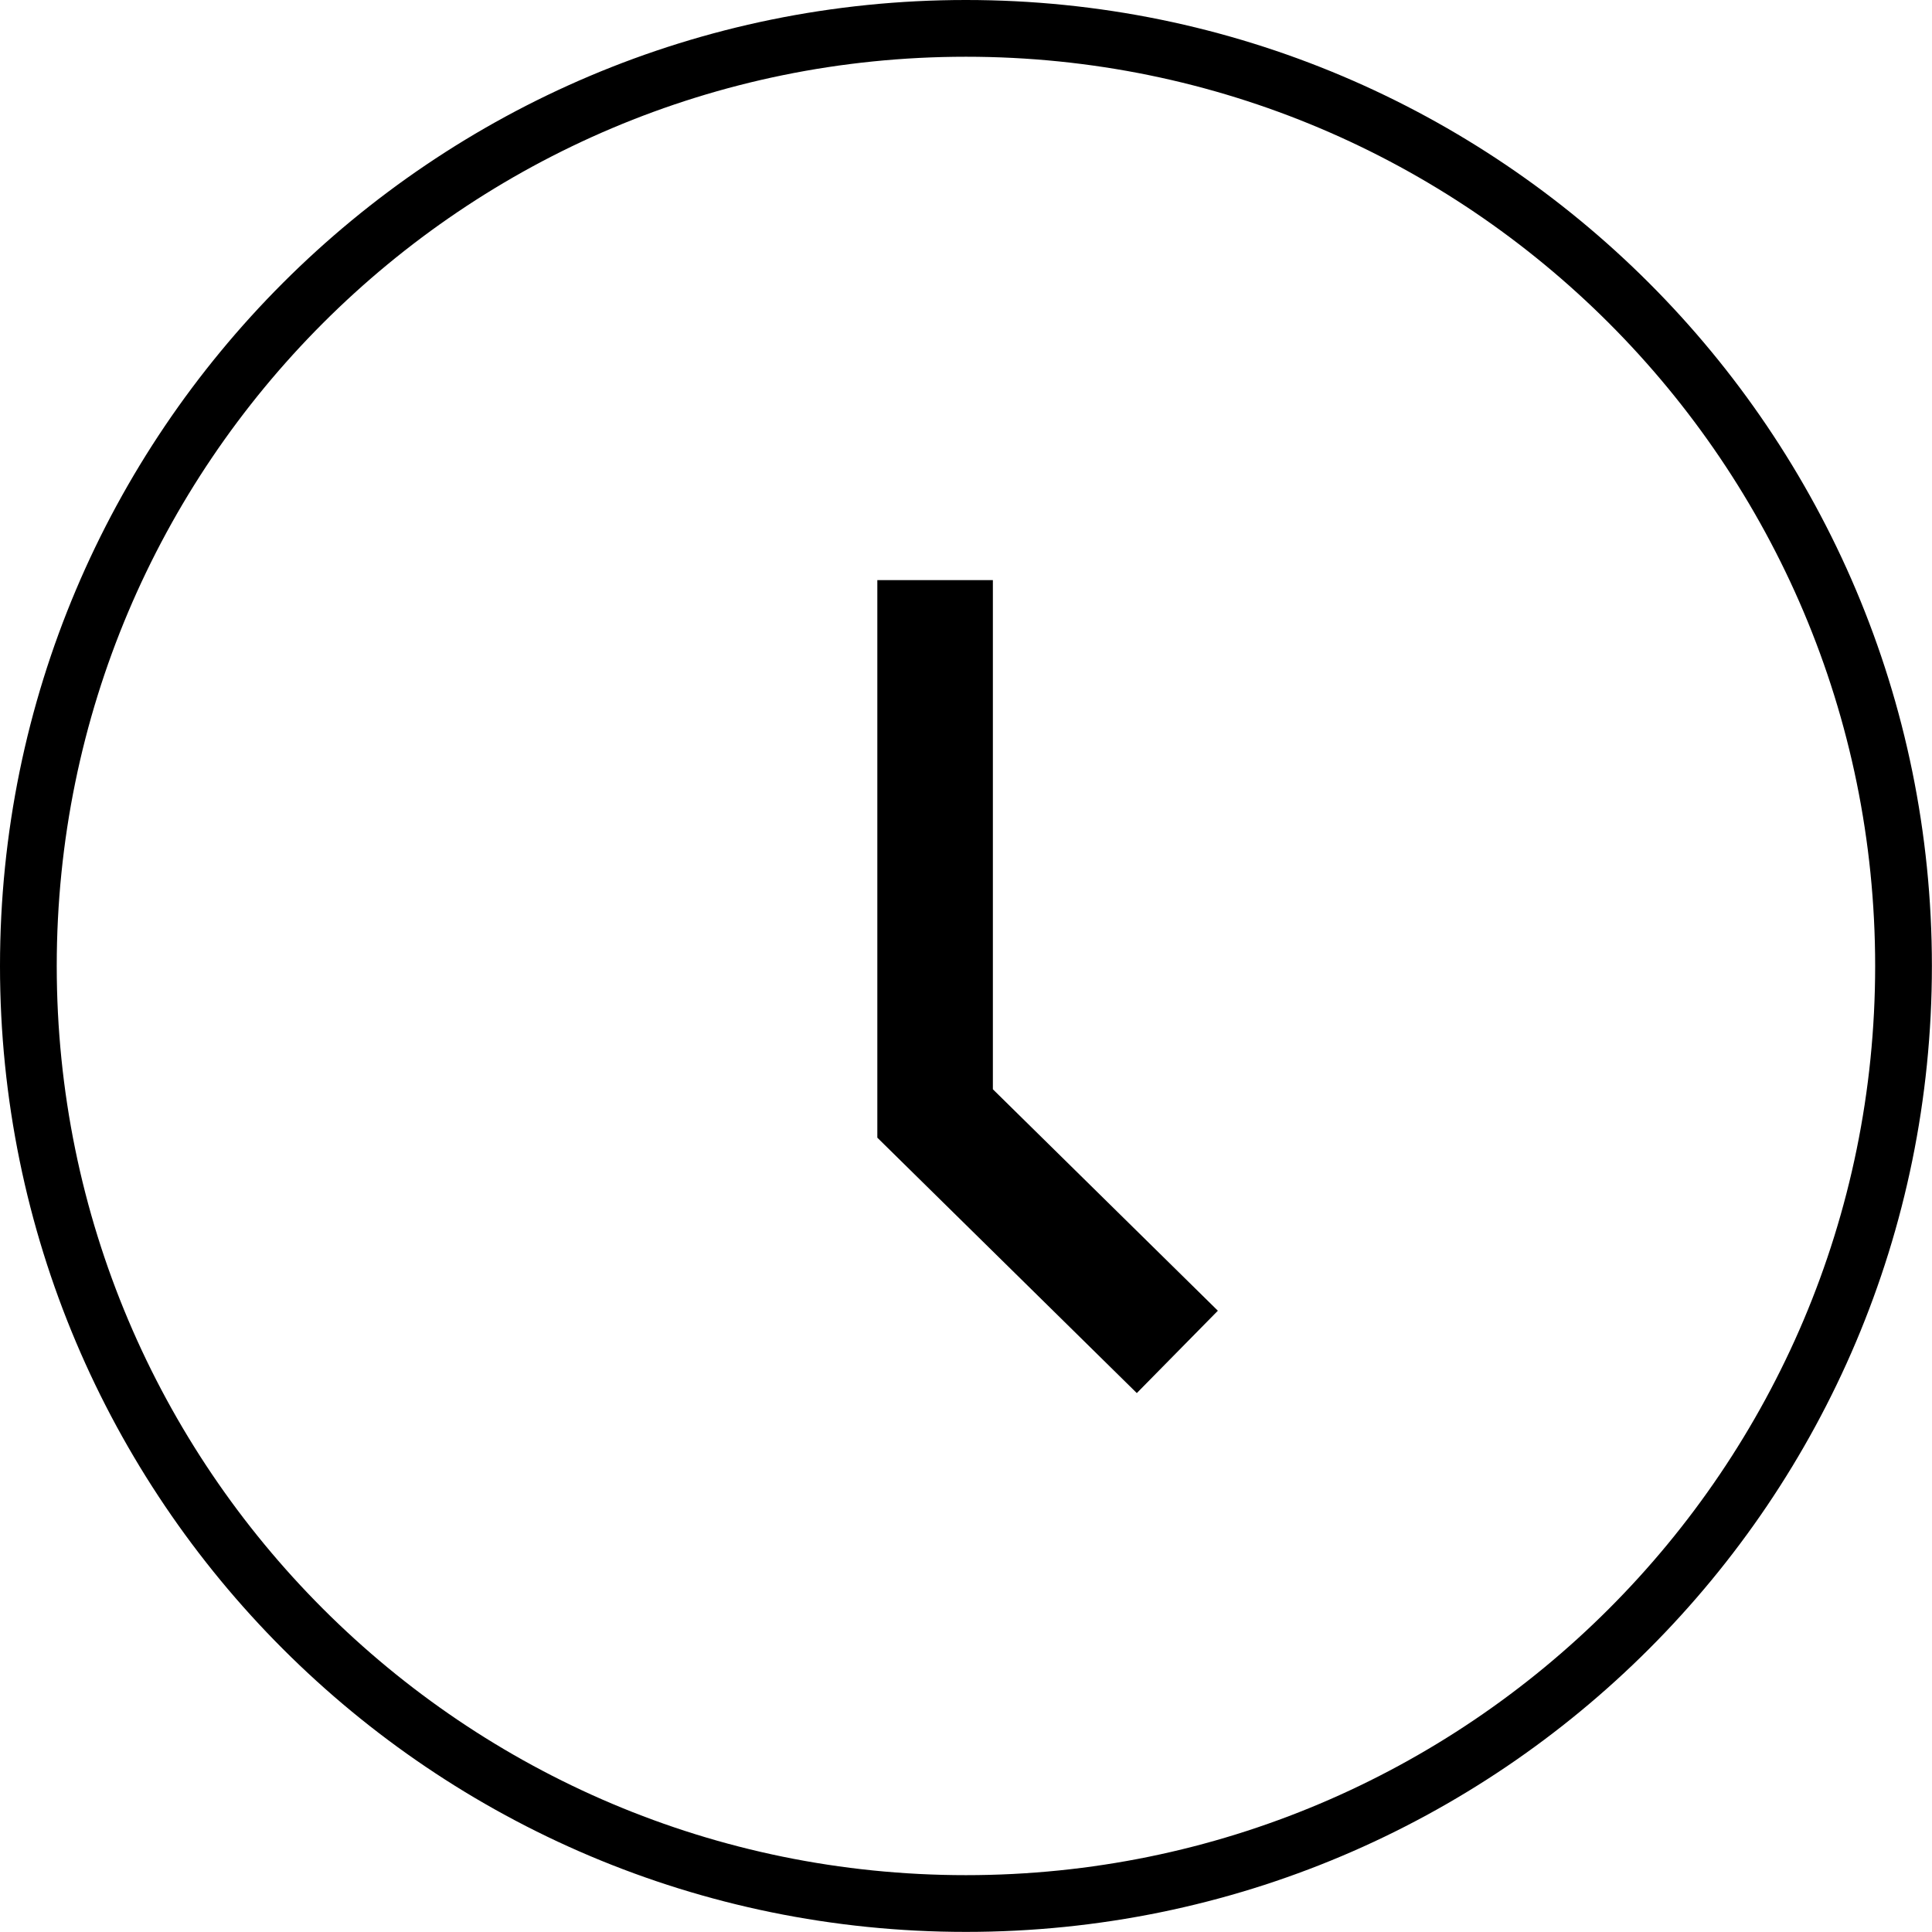
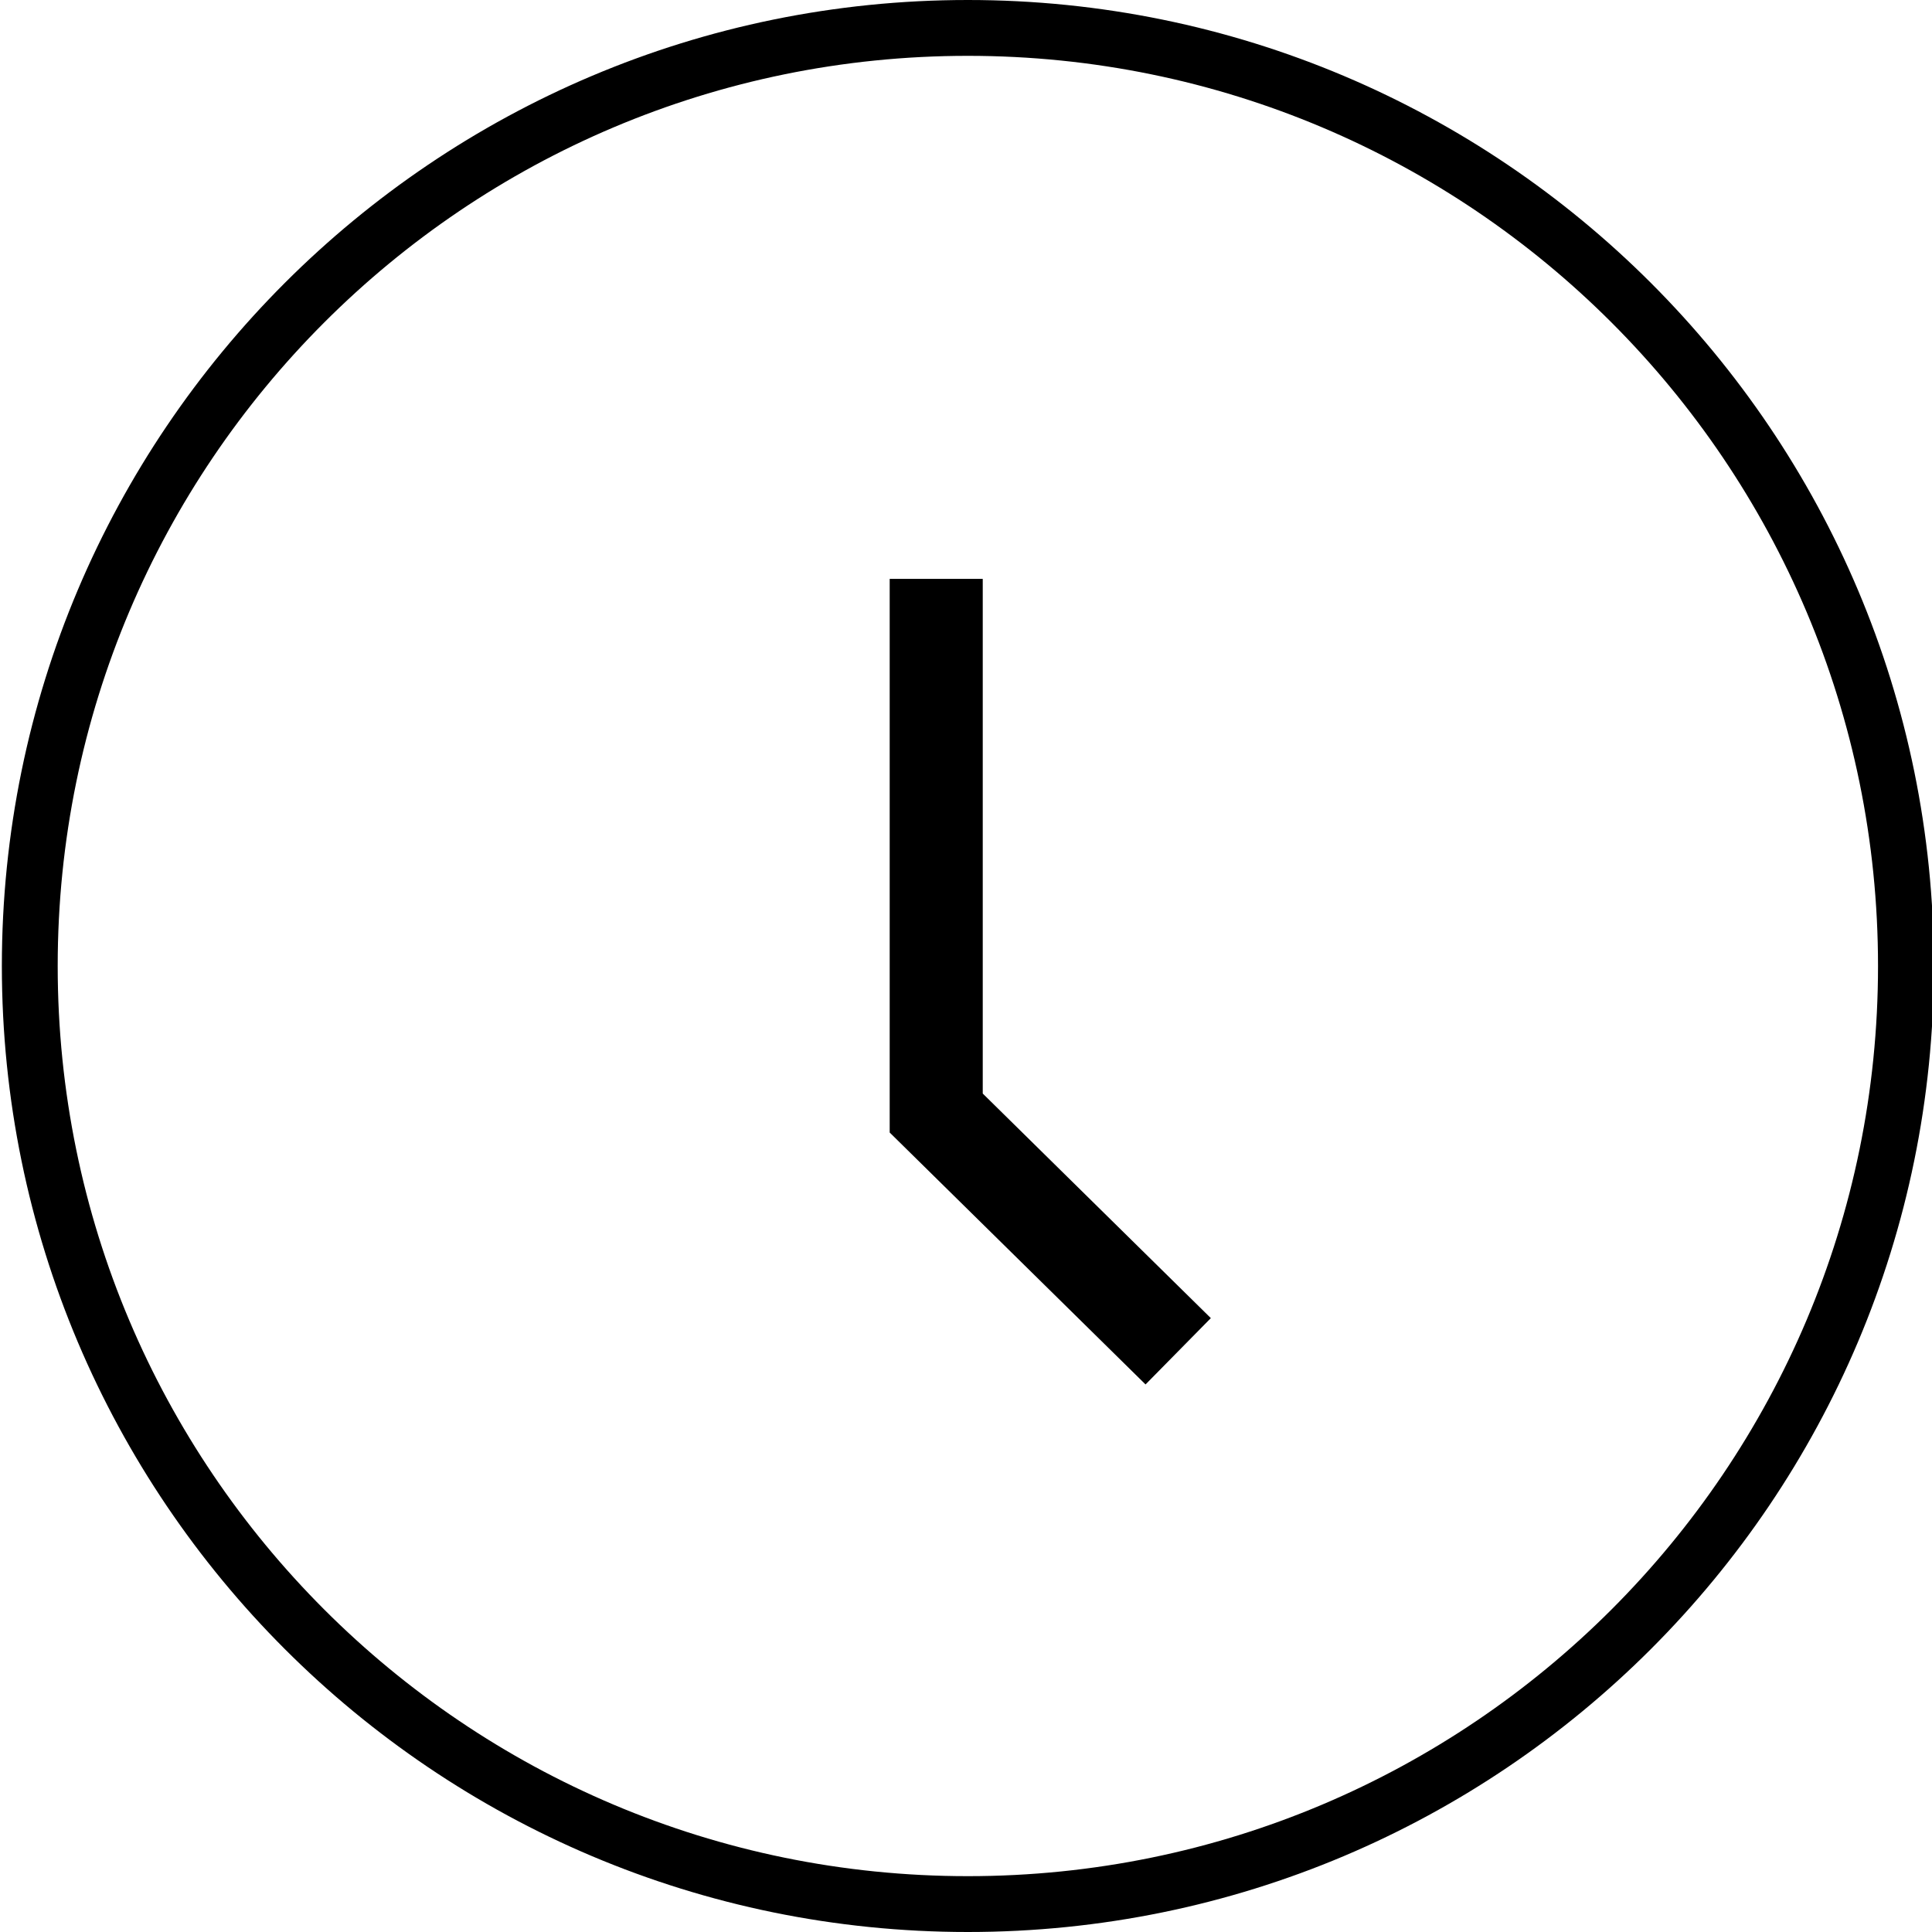
- <svg xmlns="http://www.w3.org/2000/svg" version="1.1" id="Layer_1" x="0px" y="0px" viewBox="-630.3 -497.8 1872.7 1872.7" enable-background="new -630.3 -497.8 1872.7 1872.7" xml:space="preserve">
-   <circle fill="none" stroke="#000000" stroke-width="55" stroke-miterlimit="10" cx="306" cy="438.5" r="908.8" />
-   <polyline fill="none" stroke="#000000" stroke-width="112" stroke-miterlimit="10" points="276.1,64.5 276.1,581.5 510.9,812.6 " />
+ <svg xmlns="http://www.w3.org/2000/svg" version="1.1" id="Layer_1" x="0px" y="0px" viewBox="67.6 92.9 103.8 103.8" enable-background="new 67.6 92.9 103.8 103.8" xml:space="preserve">
+   <circle fill="none" stroke="#000000" stroke-width="3" stroke-miterlimit="10" cx="119.6" cy="144.8" r="50.4" />
+   <polyline fill="none" stroke="#000000" stroke-width="5" stroke-miterlimit="10" points="117.9,124 117.9,152.7 130.9,165.5 " />
</svg>
